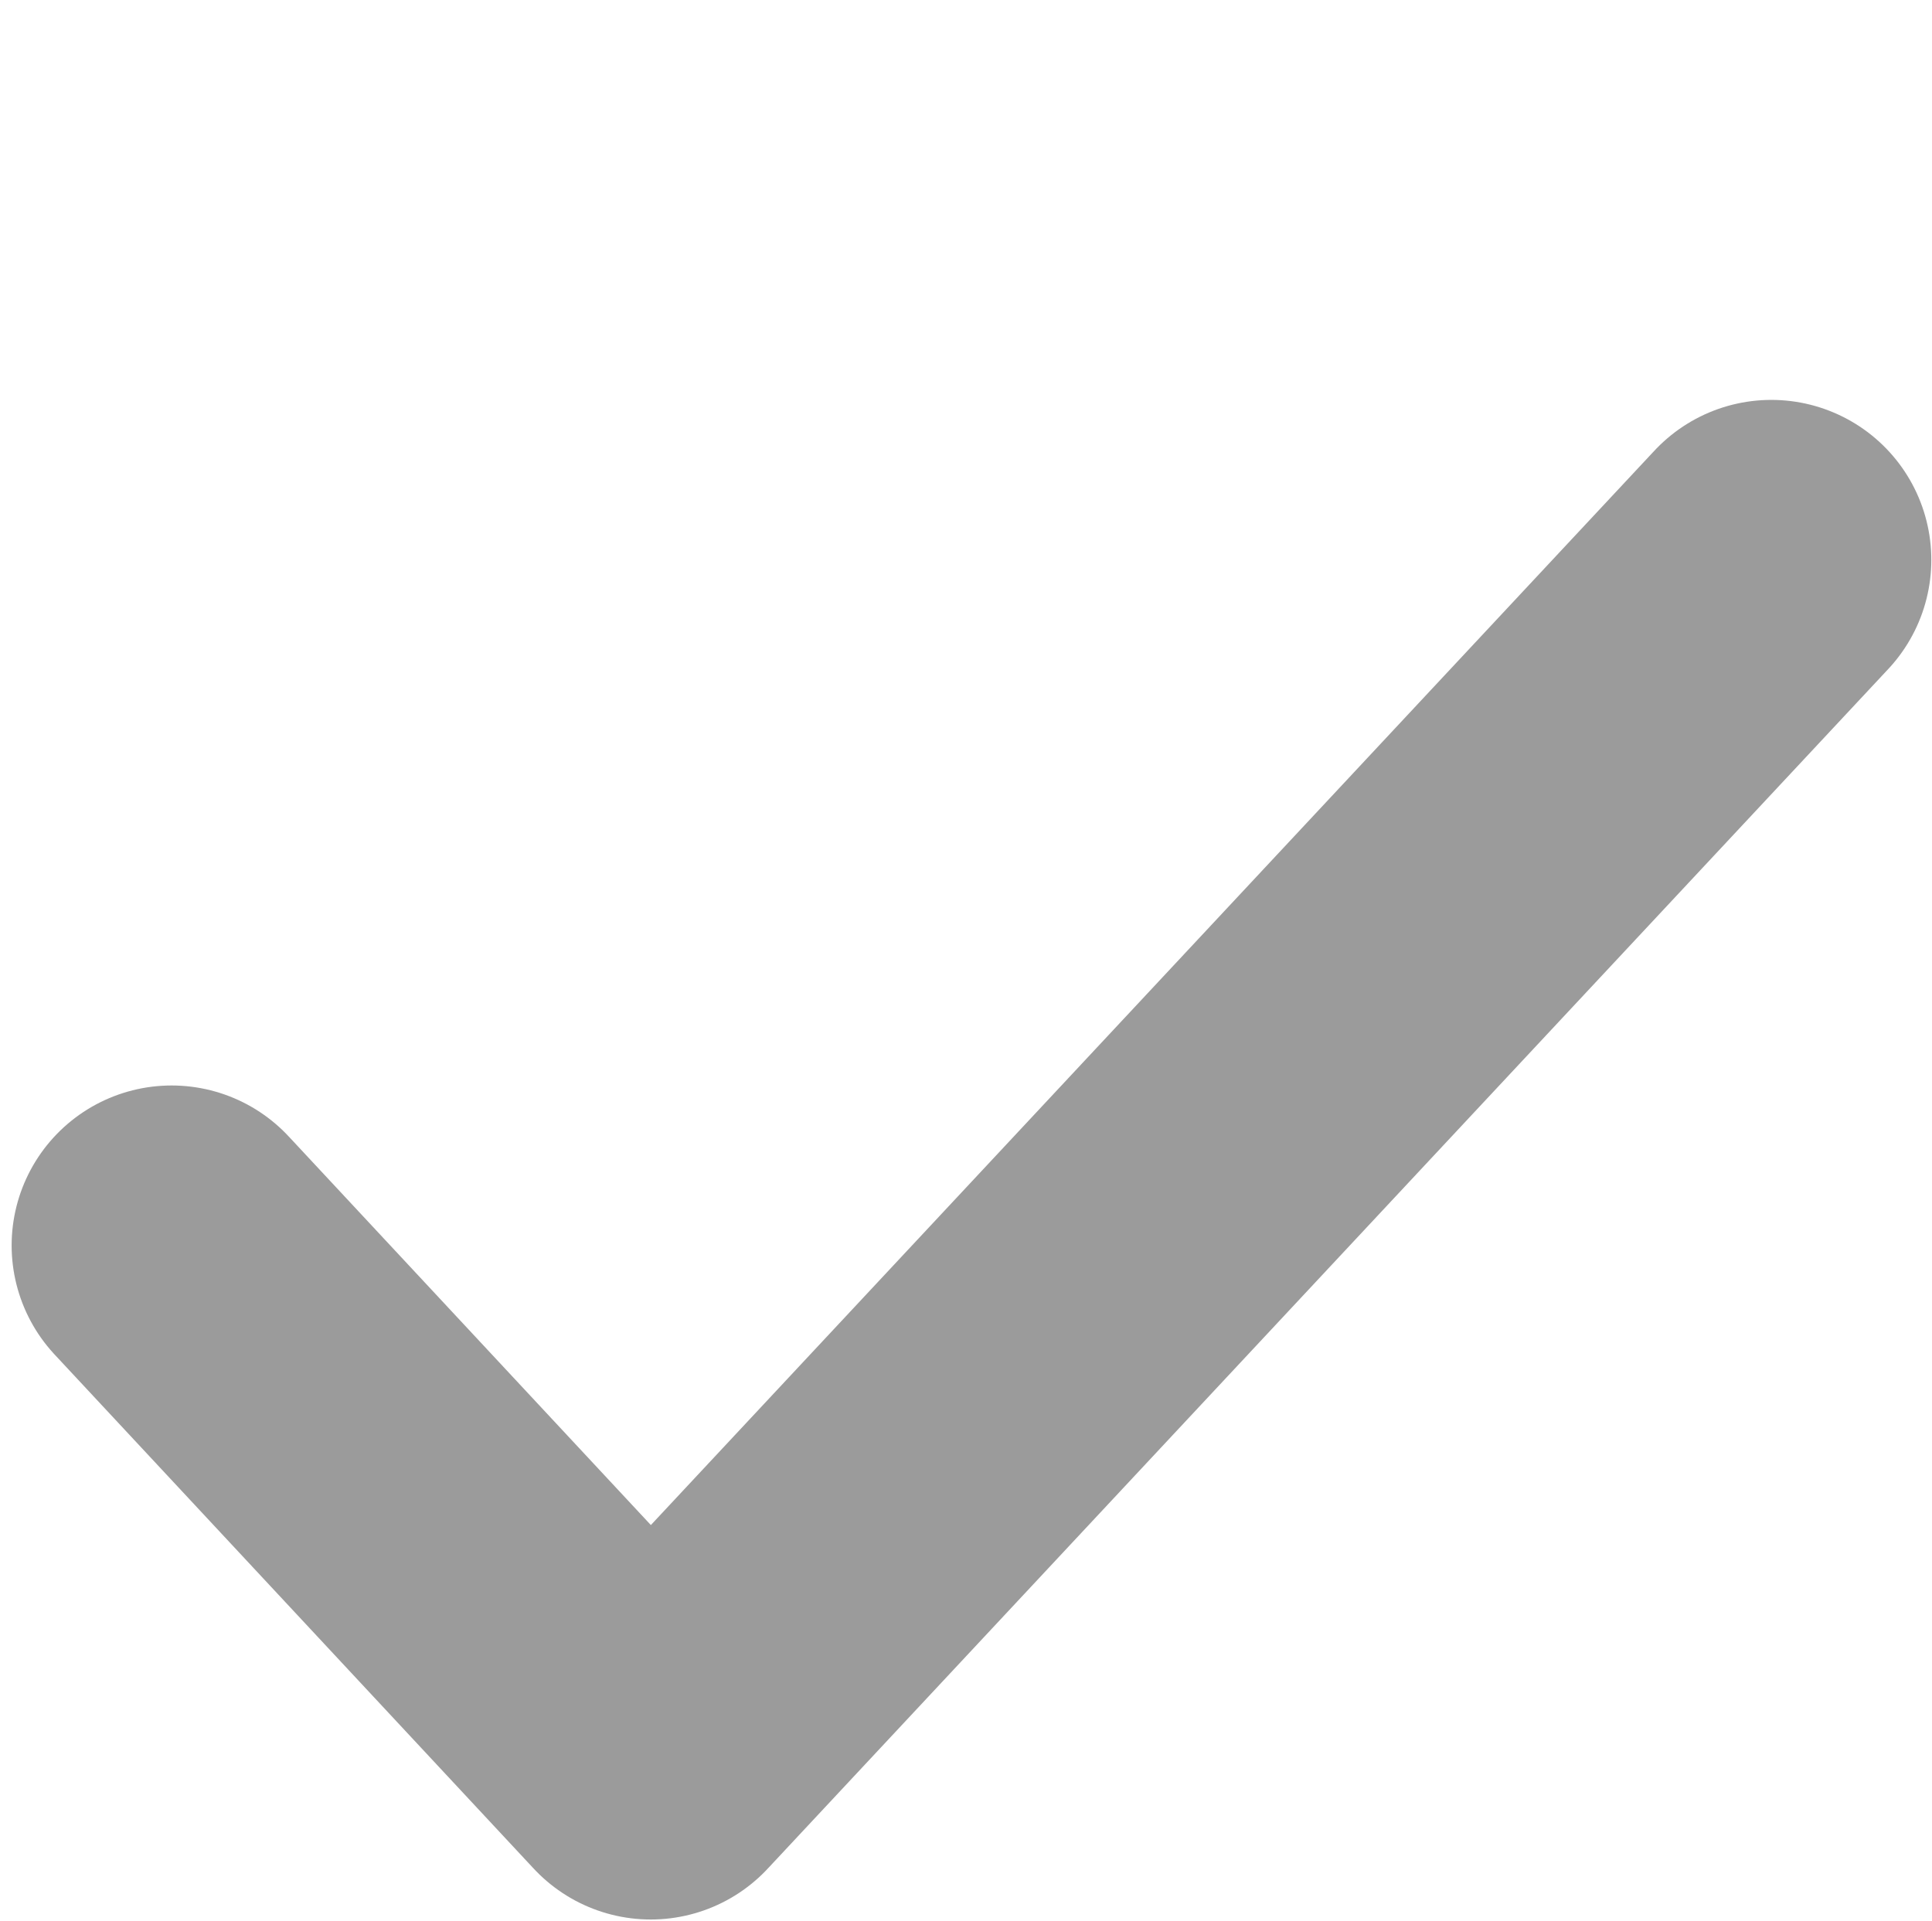
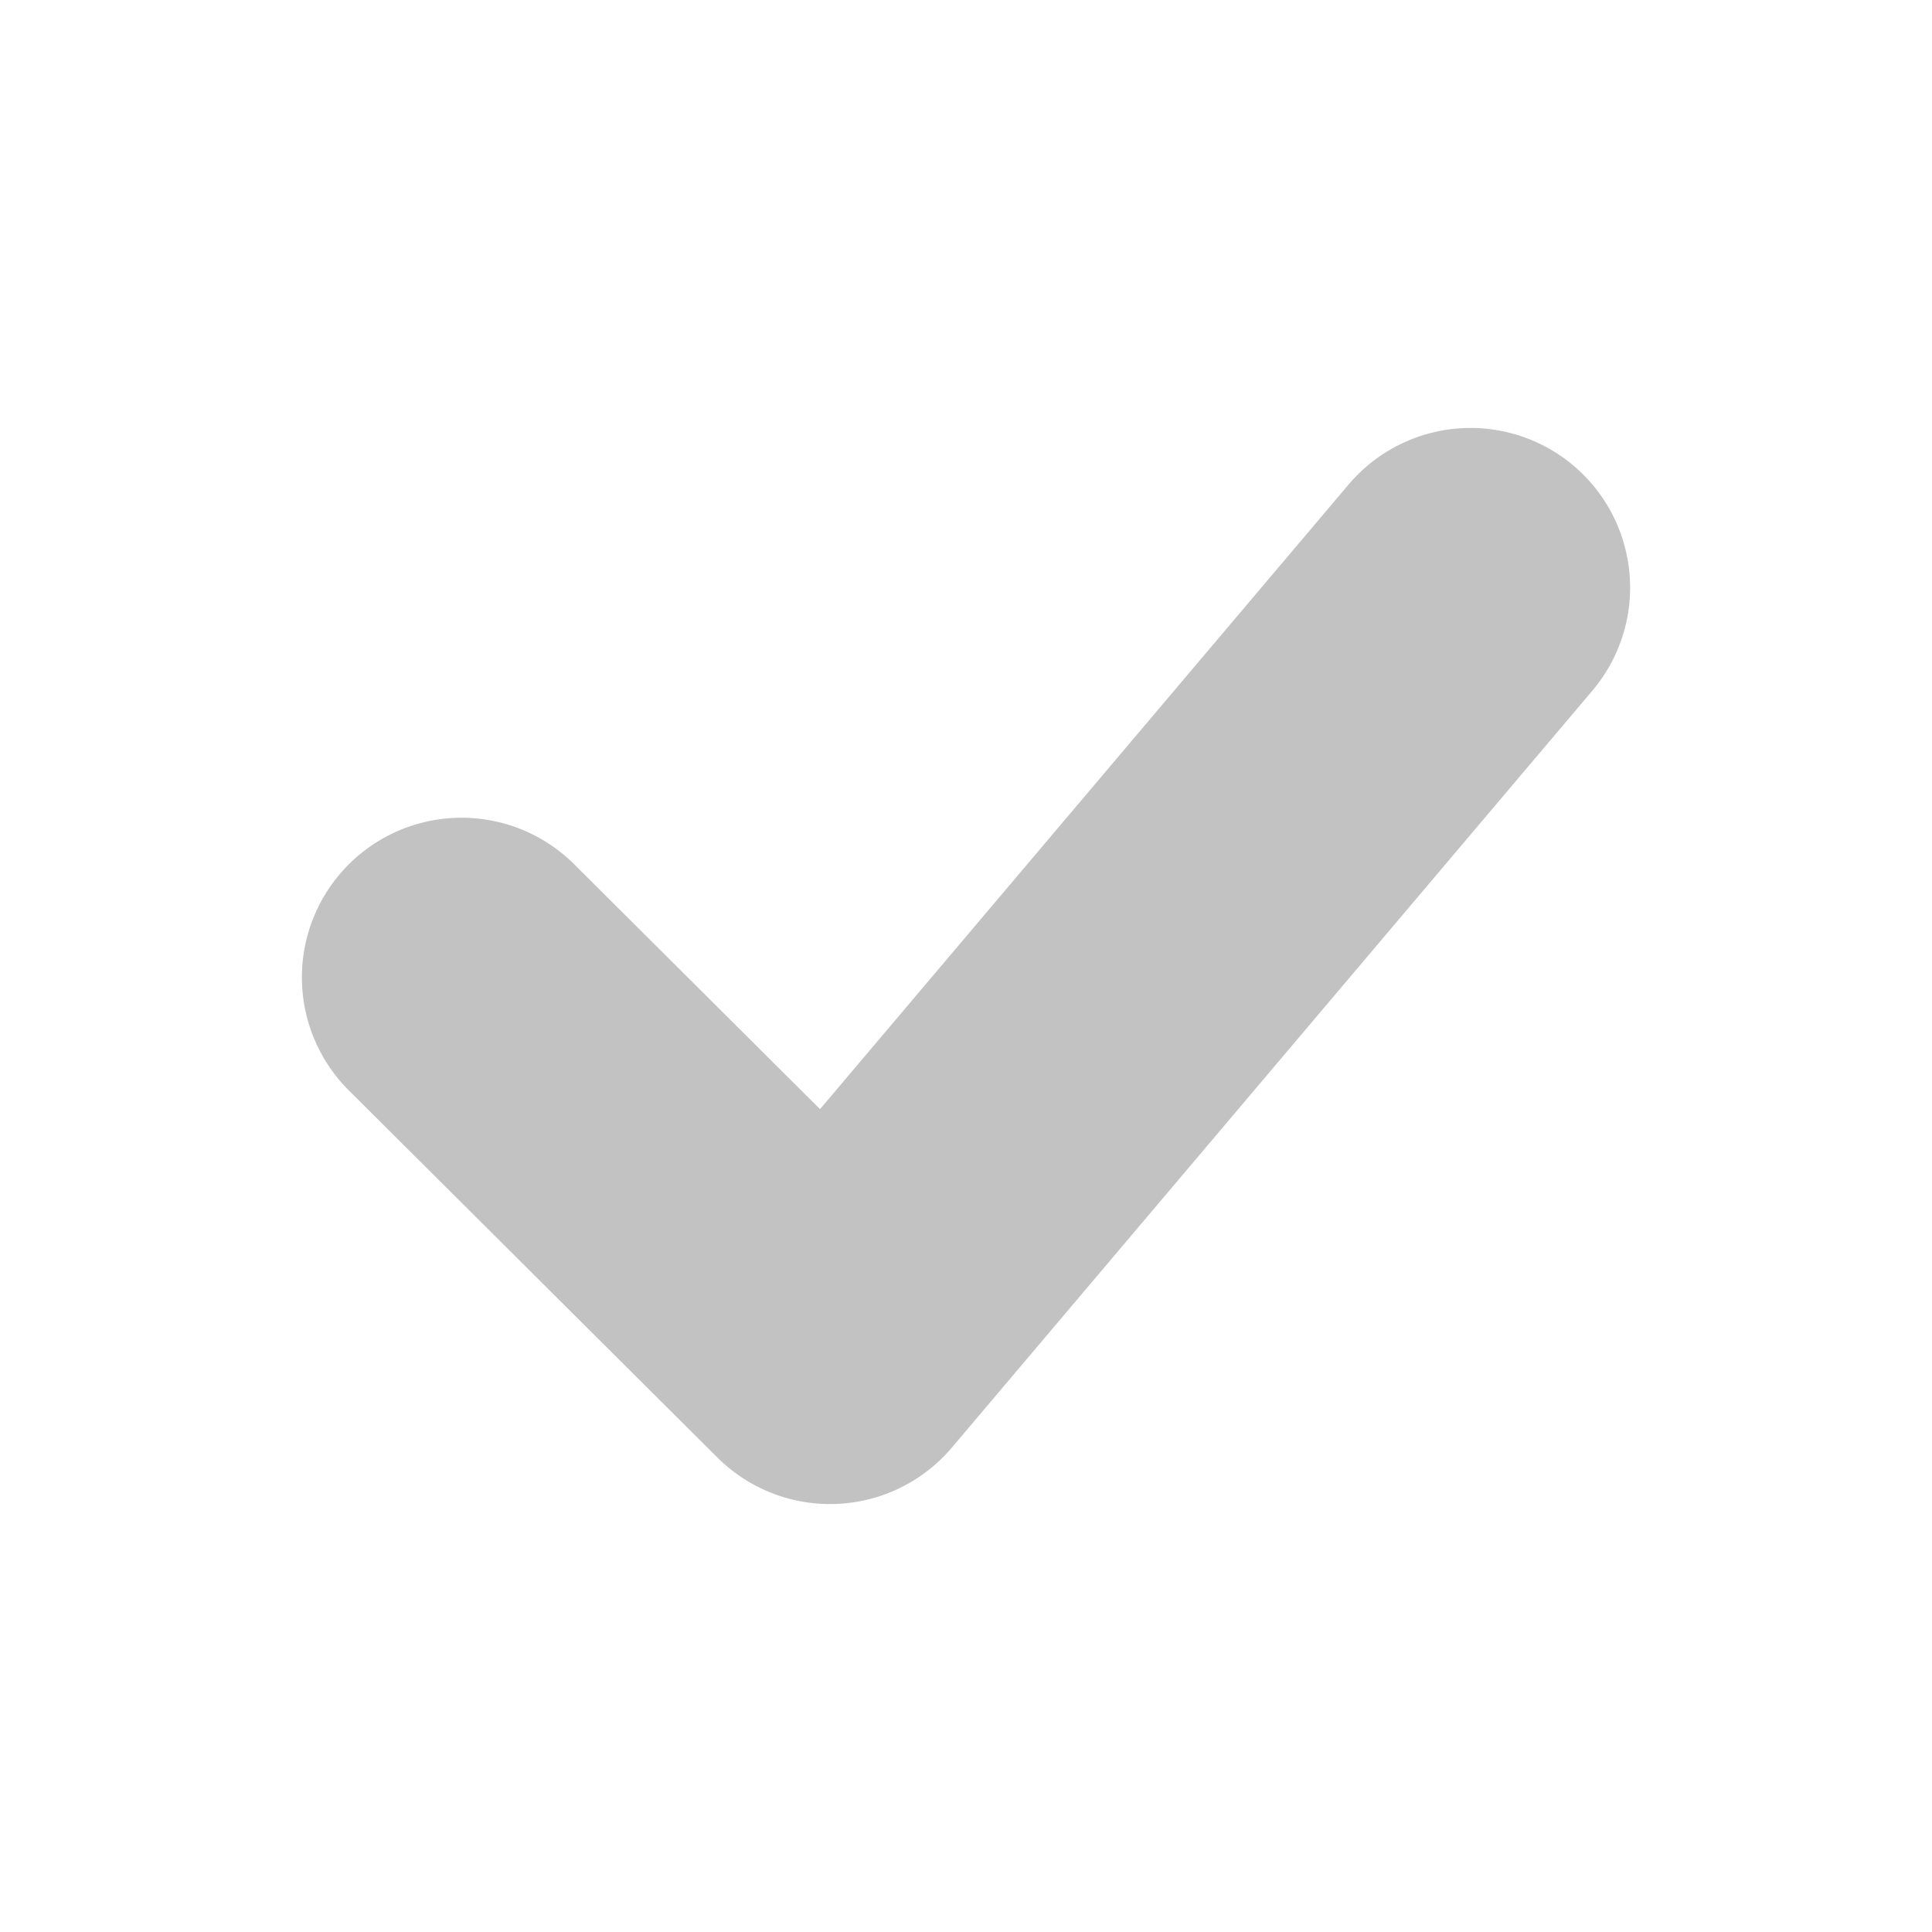
- <svg xmlns="http://www.w3.org/2000/svg" width="12.077" height="12.009" id="svg4959" version="1.1">
-   <defs id="defs4961" />
-   <g id="layer1" transform="translate(-398.2133,-533.505)">
-     <path d="m 399.286,541.291 2.995,3.214 7.005,-7.5" style="color:#000000;fill:none;stroke:#000000;stroke-width:2;stroke-linecap:round;stroke-linejoin:round;stroke-miterlimit:4;stroke-opacity:0.392;stroke-dasharray:none;stroke-dashoffset:0;marker:none;visibility:visible;display:inline;overflow:visible;enable-background:new" id="path6301-5" />
-   </g>
+ <svg xmlns="http://www.w3.org/2000/svg" viewBox="0 0 16 16" id="svg2" version="1.1" width="100%" height="100%">
+   <defs id="defs10" />
+   <path d="M 3.822,8.094 6.874,11.134 12.178,4.866" id="path5880" style="fill:none;stroke:#c2c2c2;stroke-width:2.644;stroke-linecap:round;stroke-linejoin:round;stroke-miterlimit:4;stroke-opacity:1;stroke-dasharray:none" />
</svg>
